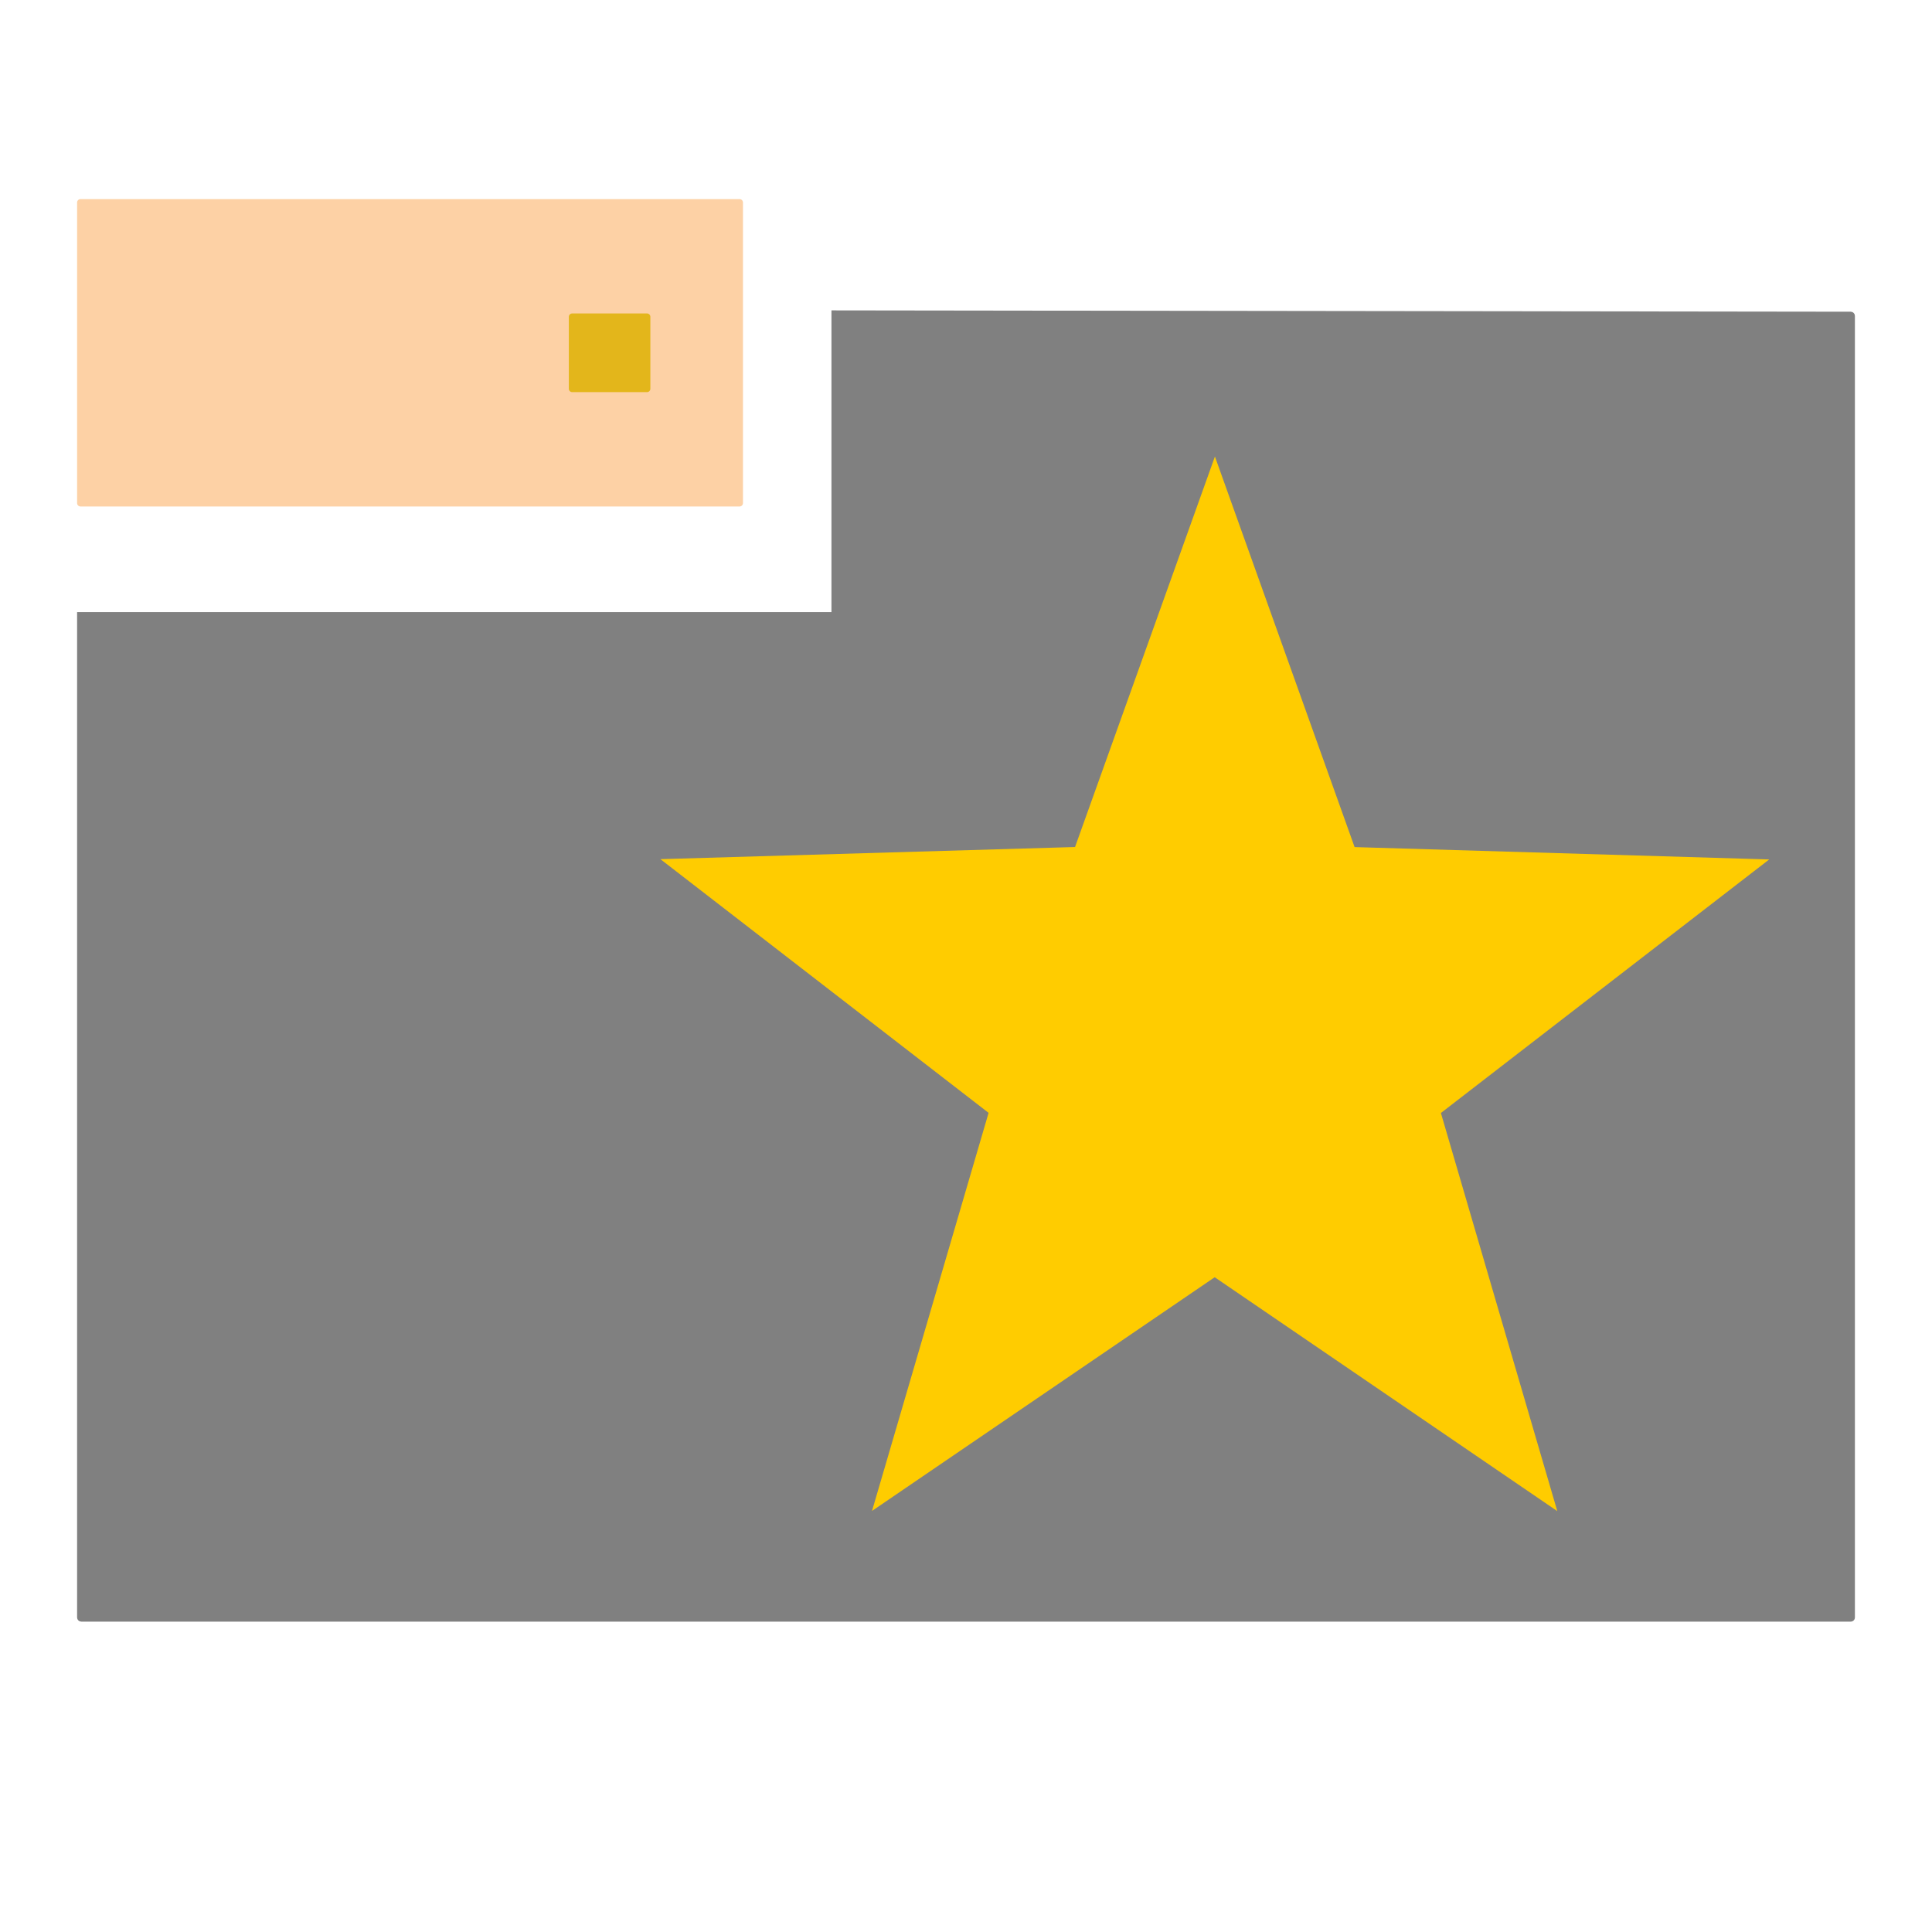
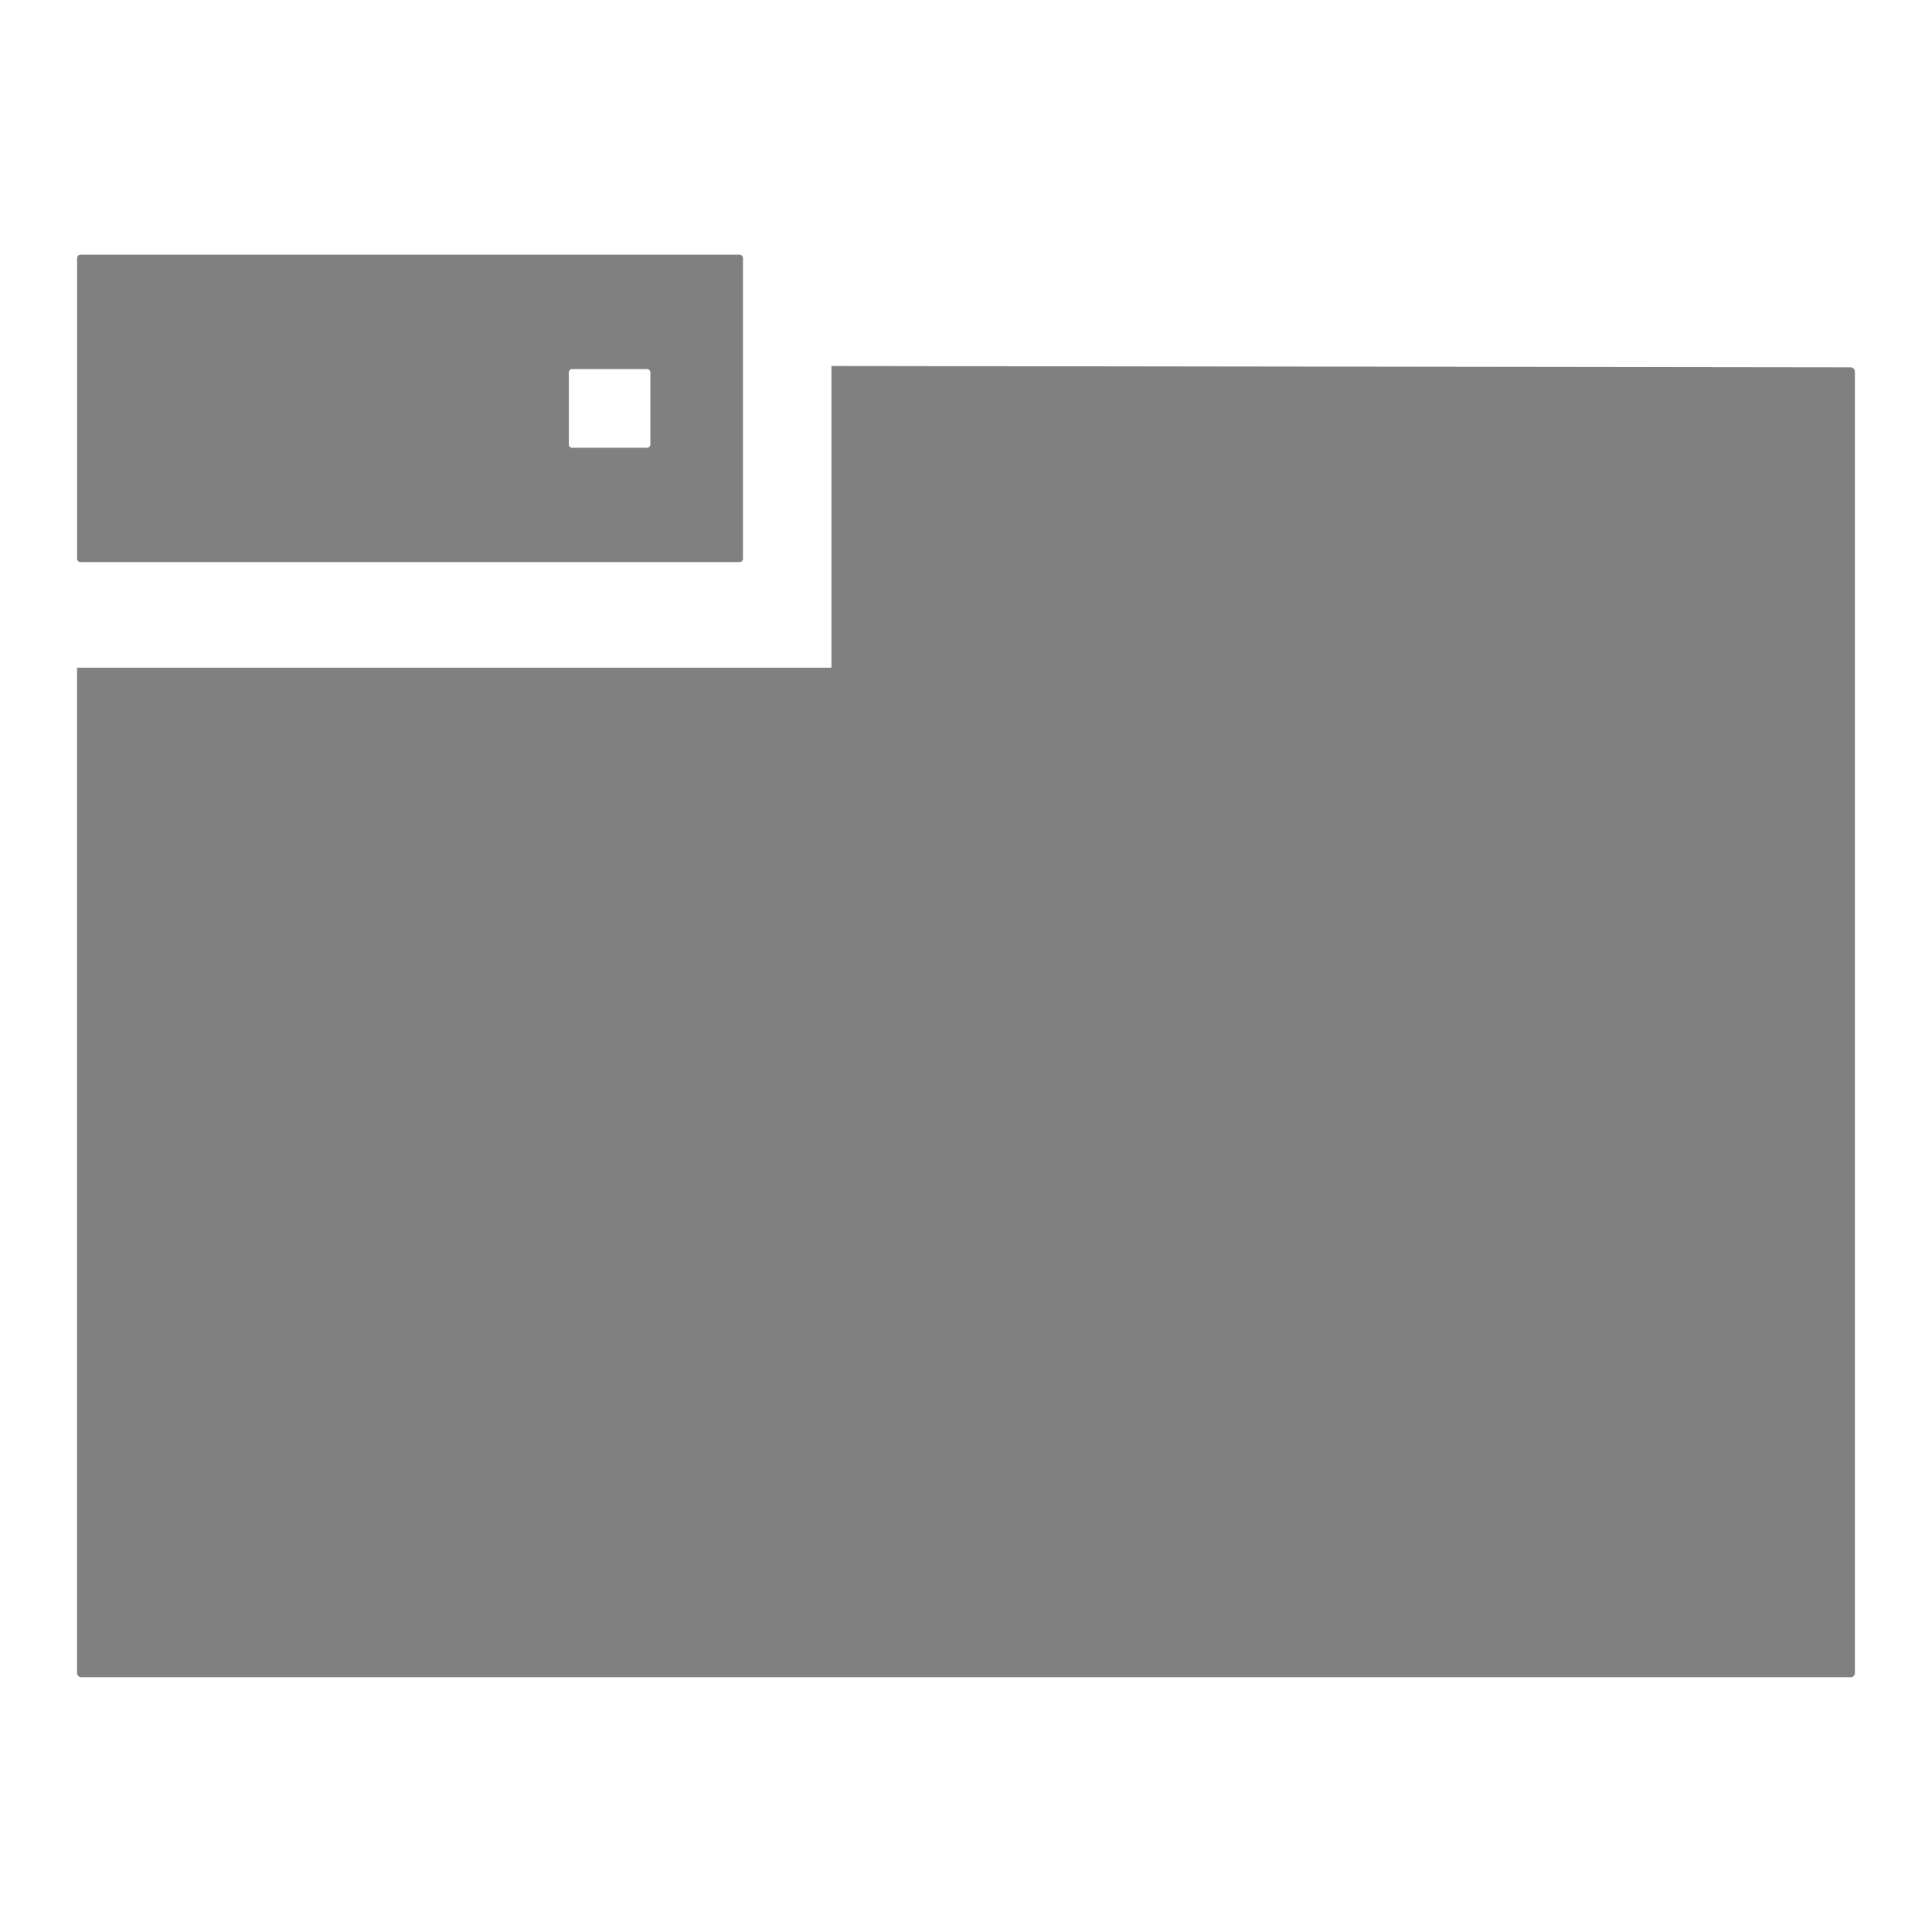
<svg xmlns="http://www.w3.org/2000/svg" id="svg2" height="1e3" viewBox="0 0 1000 1000" width="1e3" version="1.1">
-   <path id="rect74623" fill="#808080" d="m430.36 160.65 527.58 0.694 0.841 0.169 0.686 0.462 0.462 0.686 0.169 0.841v673.69c0 1.195-0.962 2.158-2.158 2.158h-915.88l-0.841-0.169-0.686-0.462-0.462-0.686-0.169-0.841v-520.37h390.46z" />
-   <path id="rect74626" fill="#fdd1a5" d="m41.657 103.06h341.15c0.972 0 1.754 0.782 1.754 1.754v155.58c0 0.972-0.782 1.754-1.754 1.754h-341.15c-0.972 0-1.754-0.782-1.754-1.754v-155.58c0-0.972 0.782-1.754 1.754-1.754z" />
-   <path id="rect74630" fill="#e3b61b" d="m296.18 162.24h38.693c0.972 0 1.754 0.782 1.754 1.754v37.224c0 0.972-0.782 1.754-1.754 1.754h-38.693c-0.972 0-1.754-0.782-1.754-1.754v-37.224c0-0.972 0.782-1.754 1.754-1.754z" />
-   <path id="path4138" fill="#fc0" d="m806.05 782.15-177.32-121.06-177.38 120.97 60.34-206.05-169.86-131.31l214.61-6.288 72.4-202.12 72.297 202.16 214.6 6.397-169.93 131.23z" />
+   <path id="rect74623" fill="#808080" d="m41.656 131.85c-0.972 0-1.754 0.784-1.754 1.756v155.58c0 0.972 0.782 1.756 1.754 1.756h341.15c0.972 0 1.754-0.784 1.754-1.756v-155.58c0-0.972-0.782-1.756-1.754-1.756h-341.15zm388.7 57.592 0.002 156.17h-390.46v520.37l0.168 0.842 0.461 0.686 0.688 0.461 0.84 0.17h915.88c1.195 0 2.158-0.963 2.158-2.158v-673.69l-0.17-0.842-0.461-0.686-0.686-0.463-0.842-0.168-527.58-0.693zm-134.18 1.59h38.693c0.972 0 1.754 0.782 1.754 1.754v37.223c0 0.972-0.782 1.754-1.754 1.754h-38.693c-0.972 0-1.754-0.782-1.754-1.754v-37.223c0-0.972 0.782-1.754 1.754-1.754z" />
</svg>
